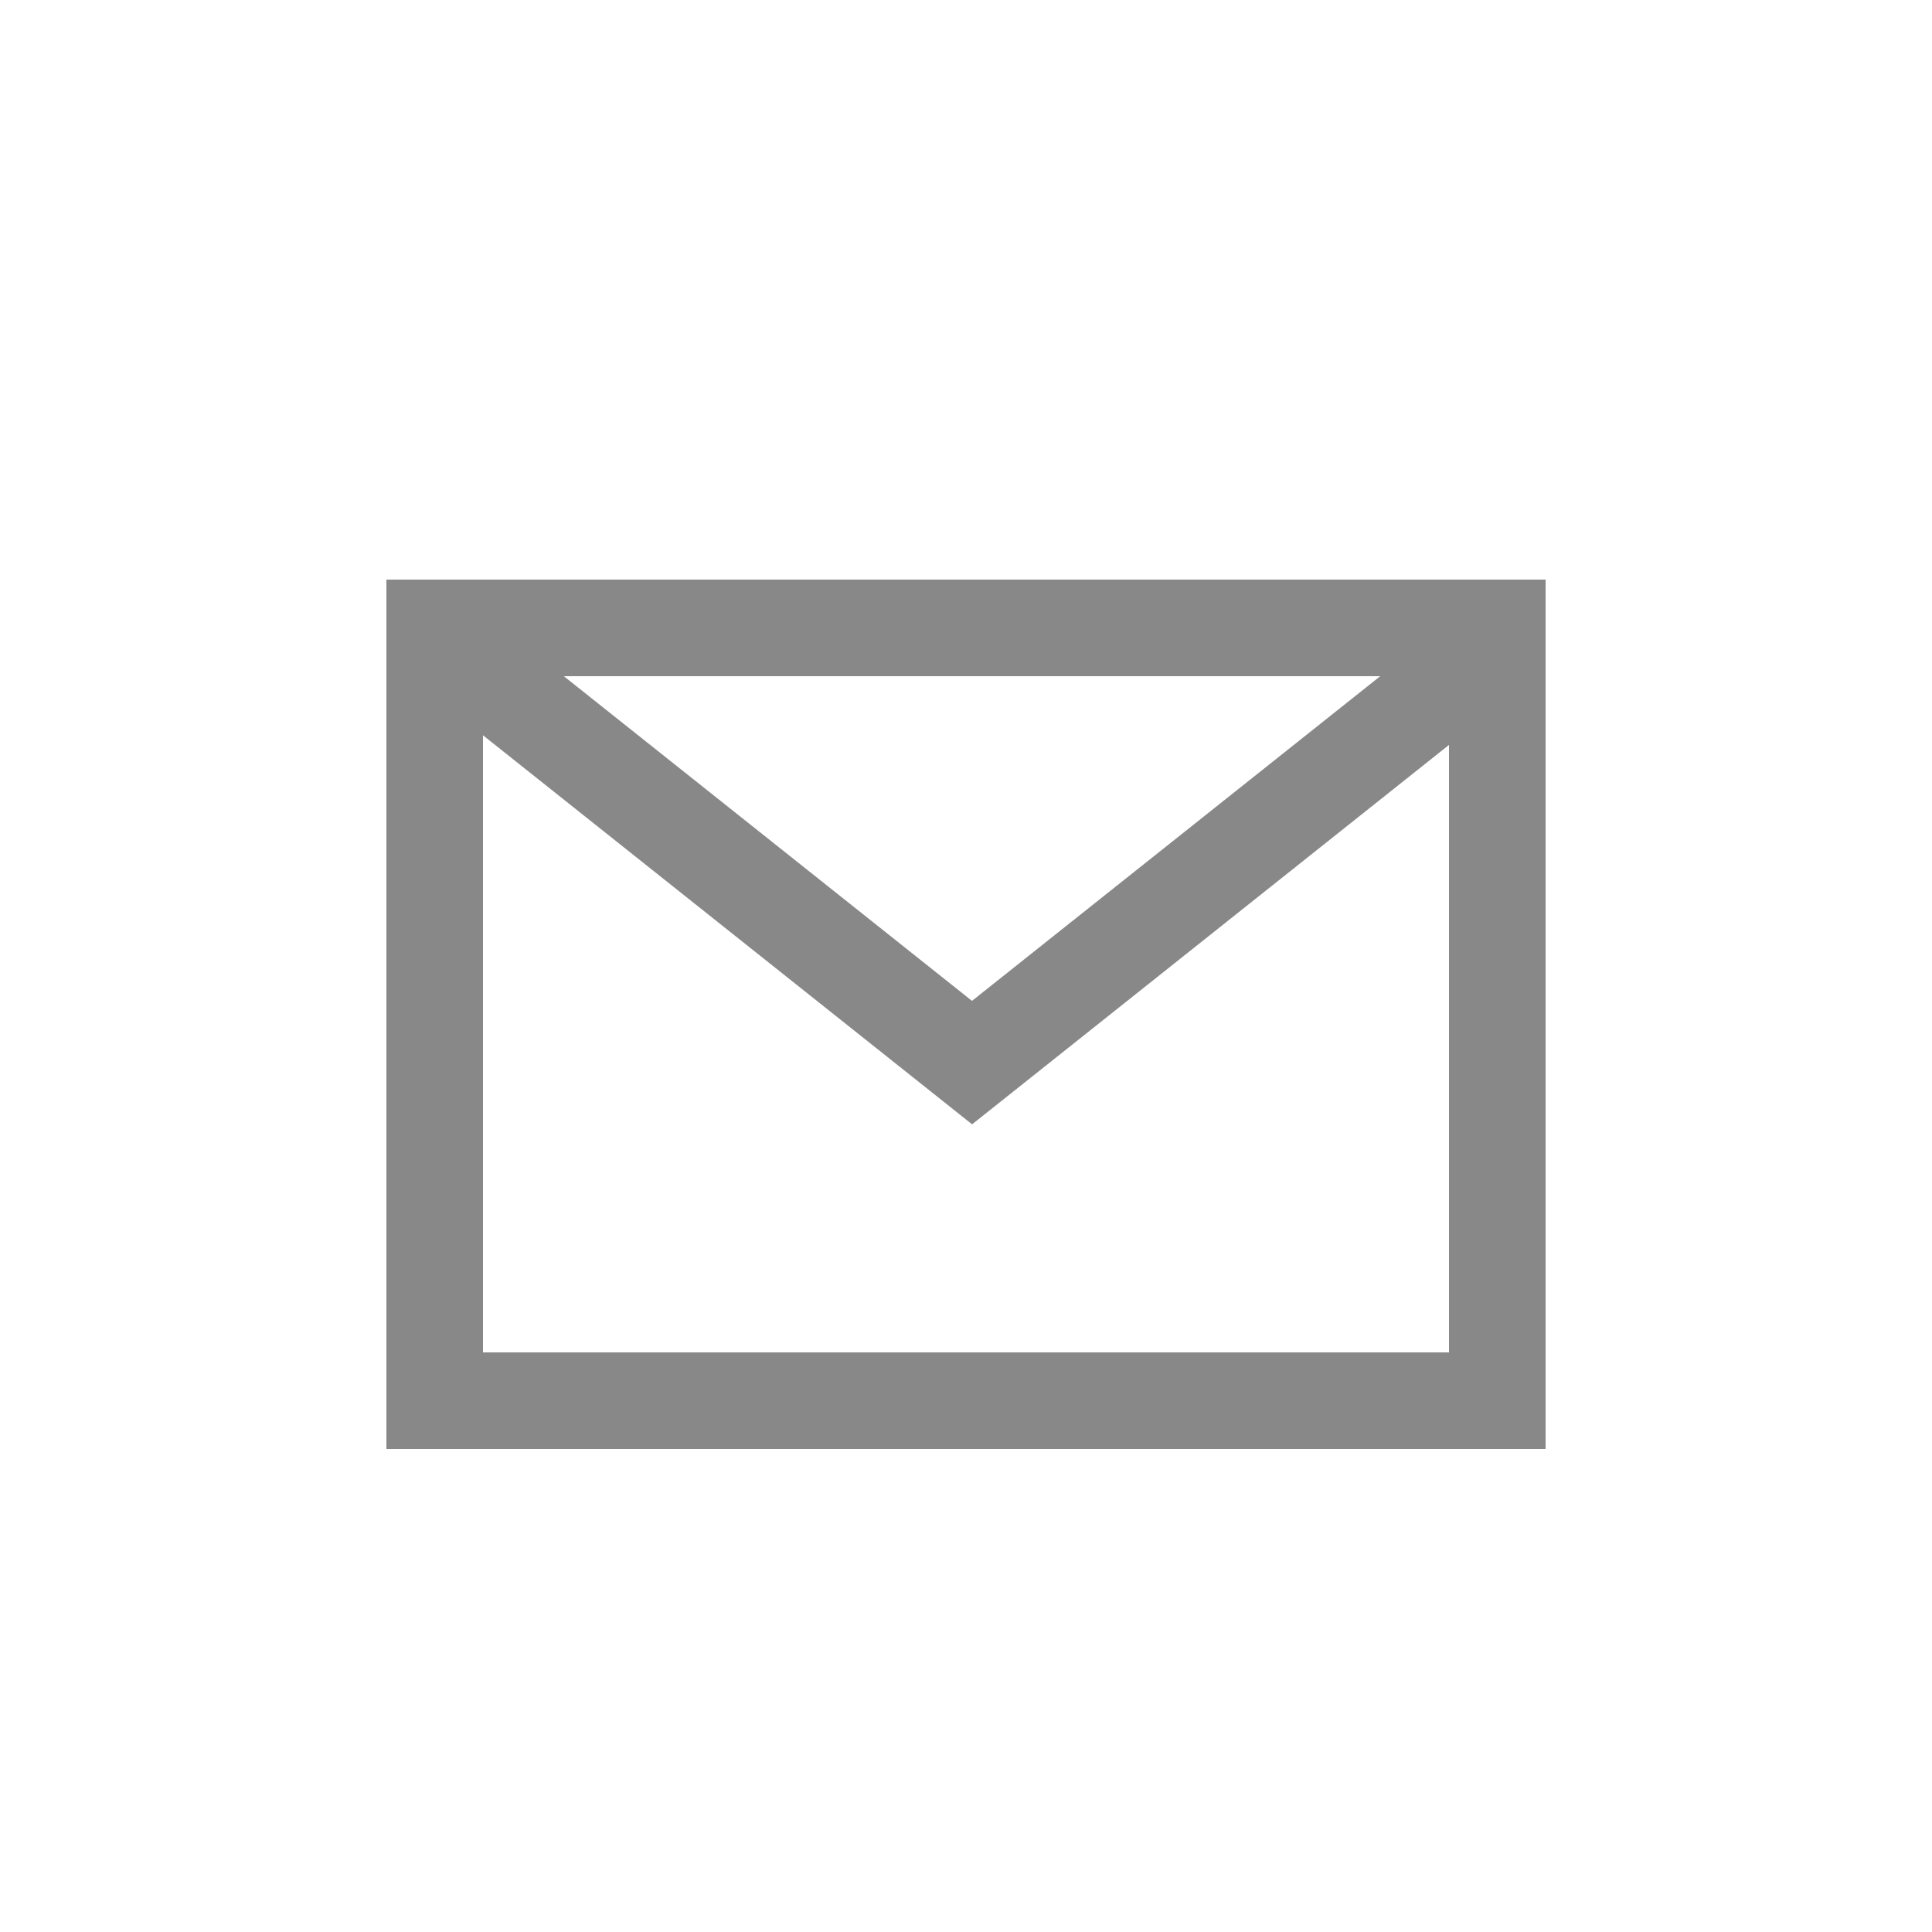
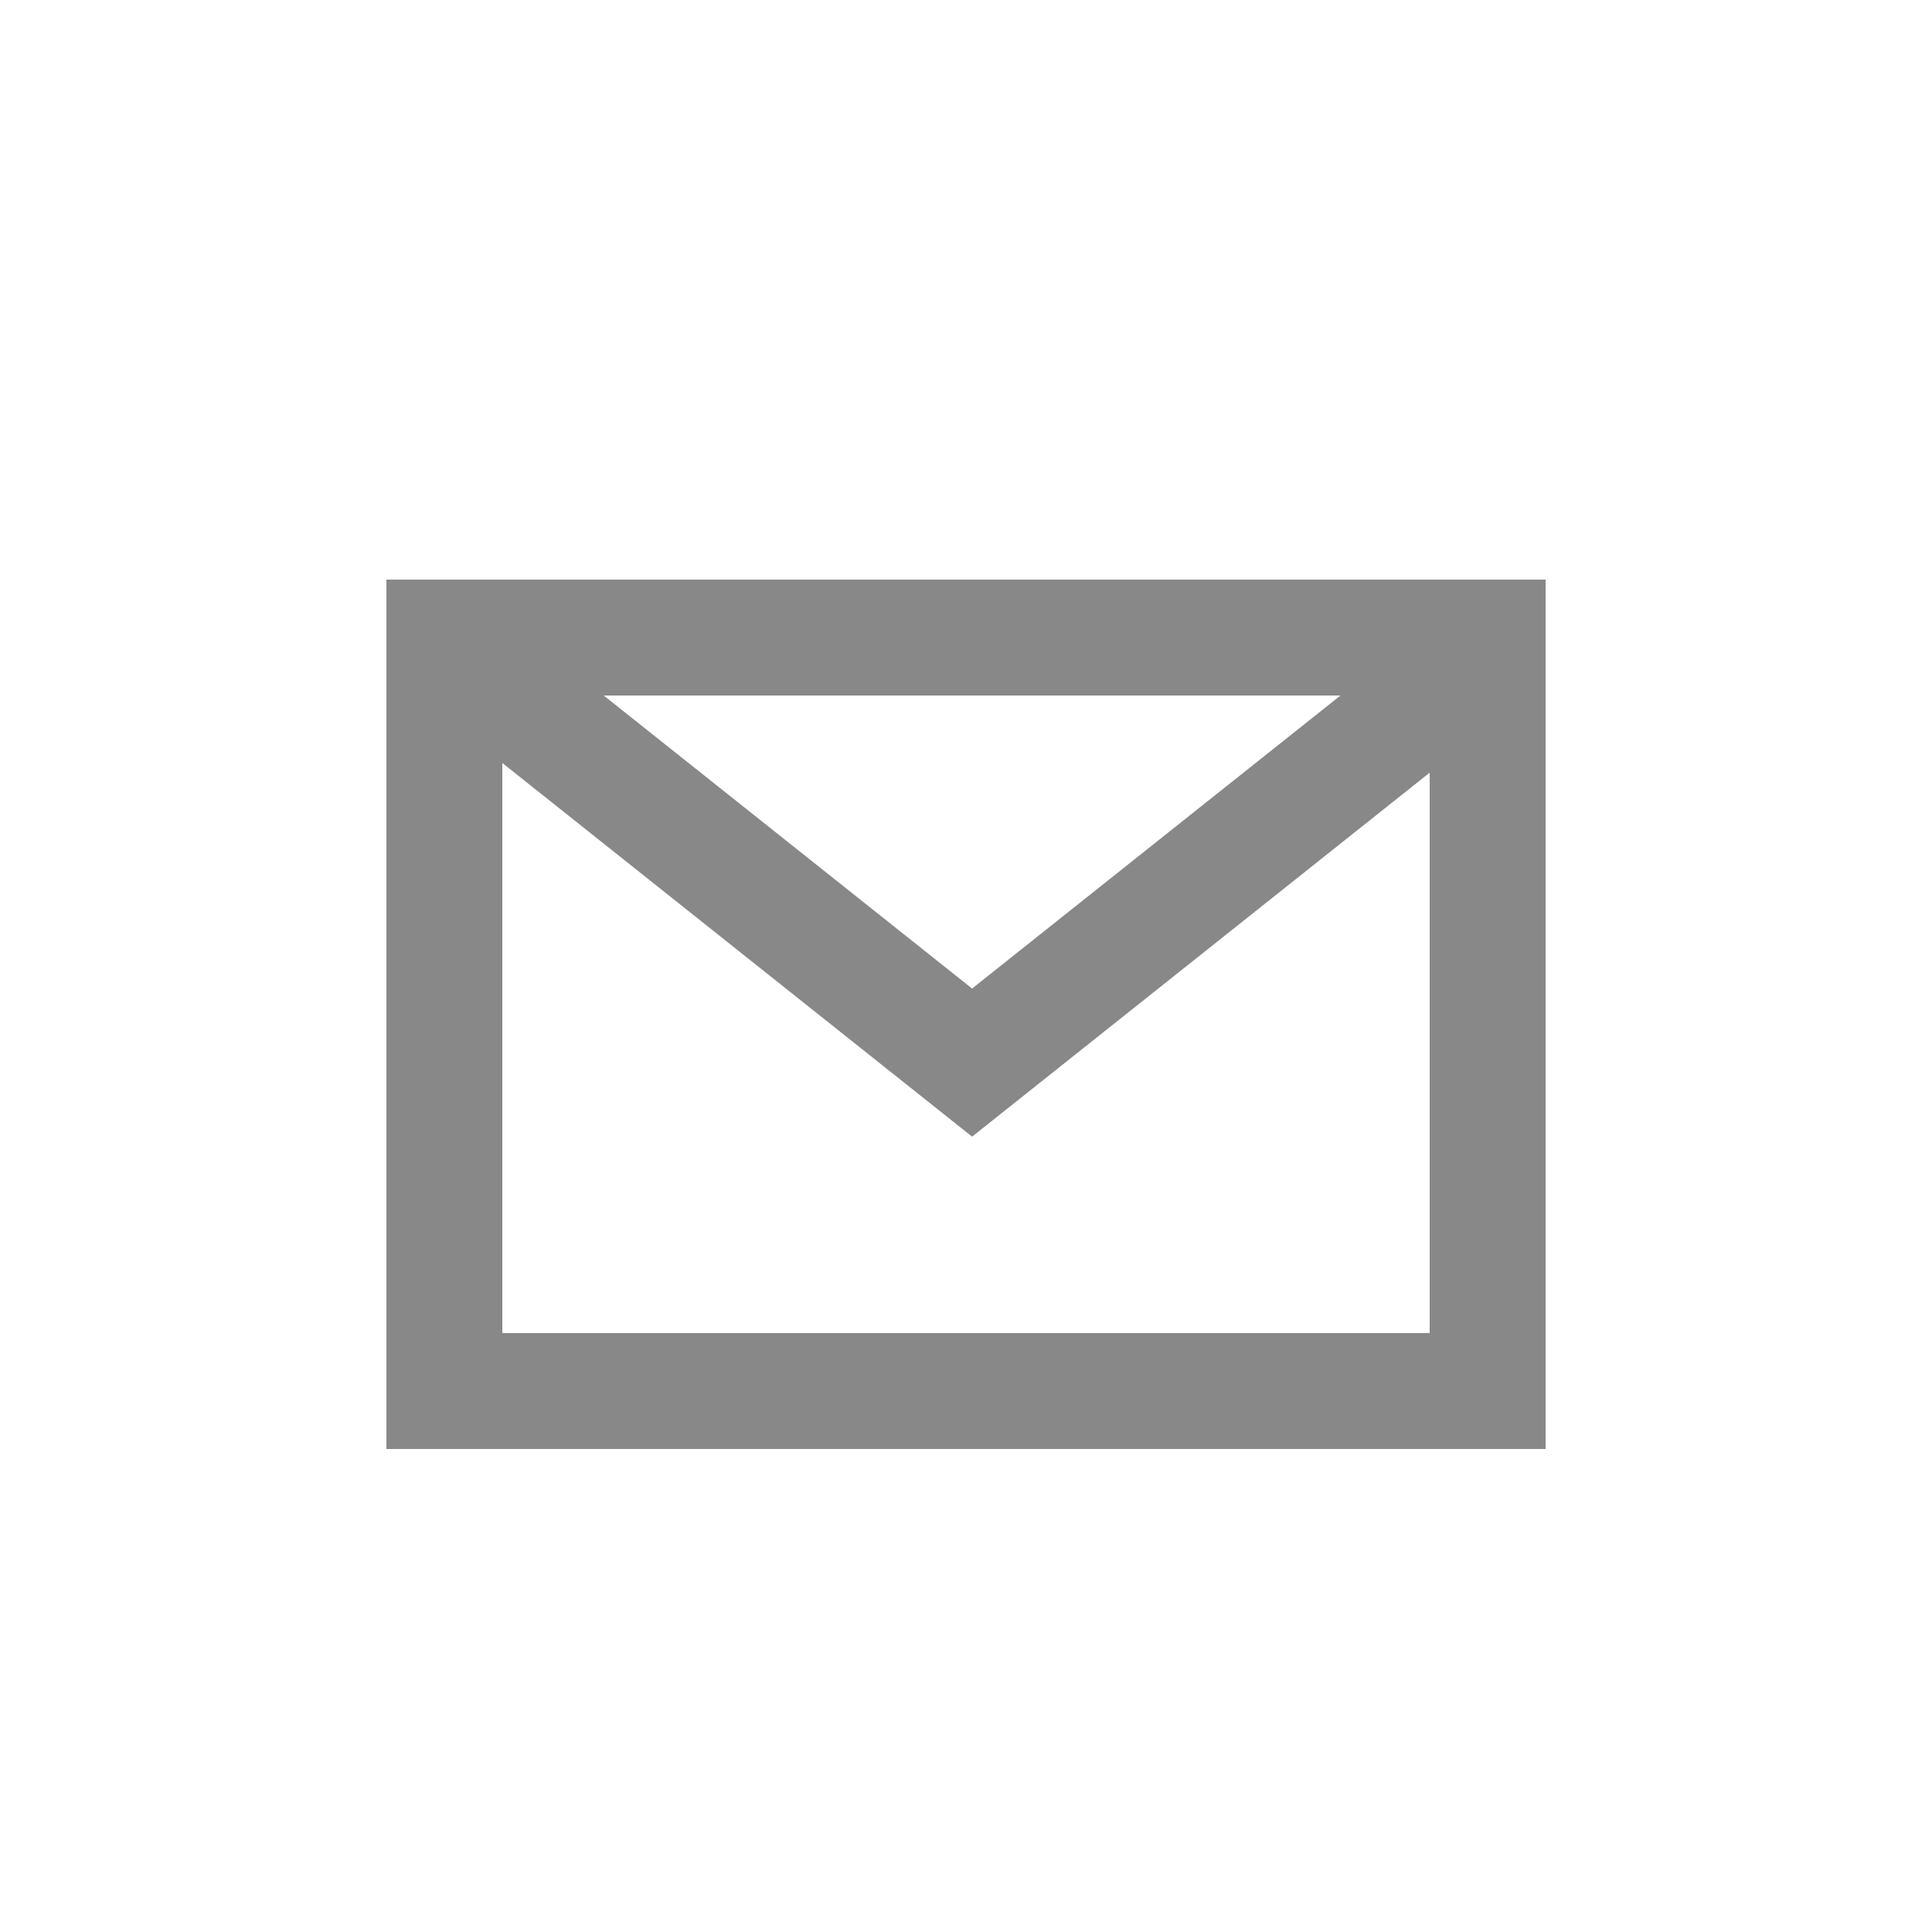
<svg xmlns="http://www.w3.org/2000/svg" width="20" height="20" viewBox="0 0 20 20">
-   <g fill="#888">
-     <path d="M12 0v9H0V0h12zm-1 1H1v7h10V1z" transform="translate(4 6)" />
-     <path d="M11.251 0.234L11.874 1.016 6.063 5.639 0.251 1.016 0.874 0.234 6.062 4.361z" transform="translate(4 6)" />
+   <g fill="none" fill-rule="evenodd" stroke="#888" stroke-width="1.2">
+     <path d="M0.6 0.6H11.4V8.4H0.6z" transform="translate(4 6)" />
+     <path d="M0.563 0.625L6.063 5 11.563 0.625" transform="translate(4 6)" />
  </g>
</svg>
